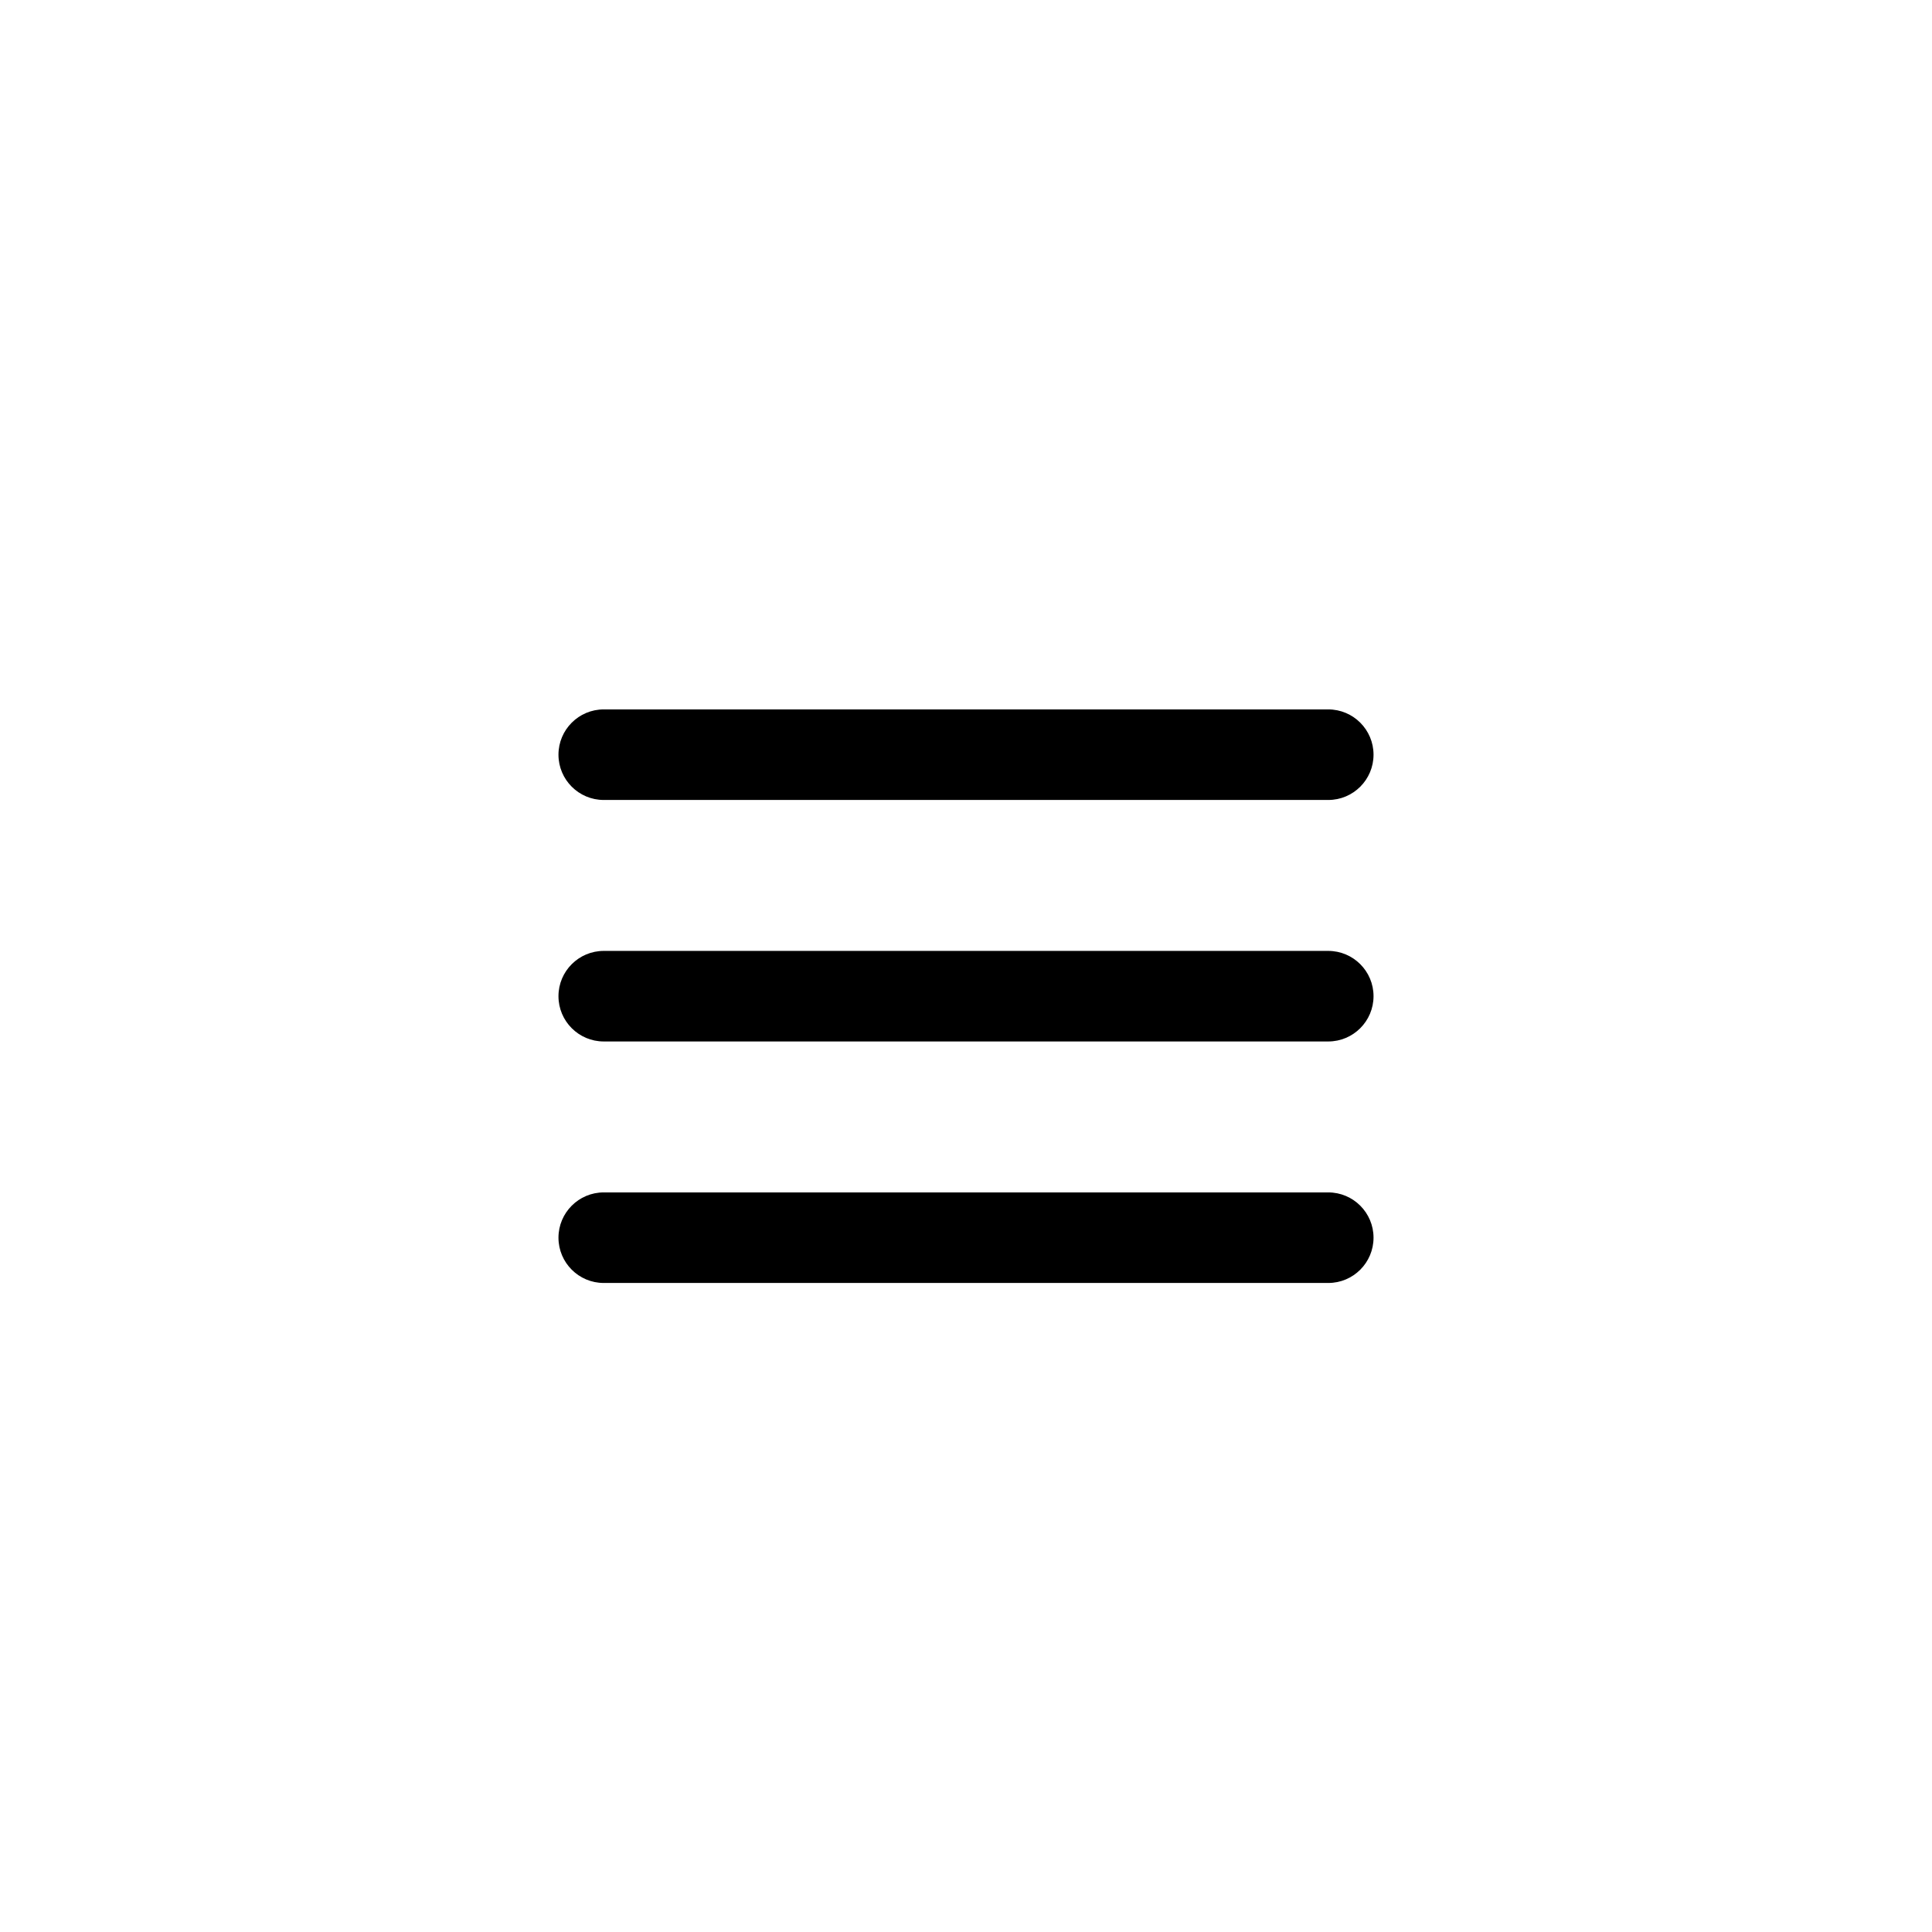
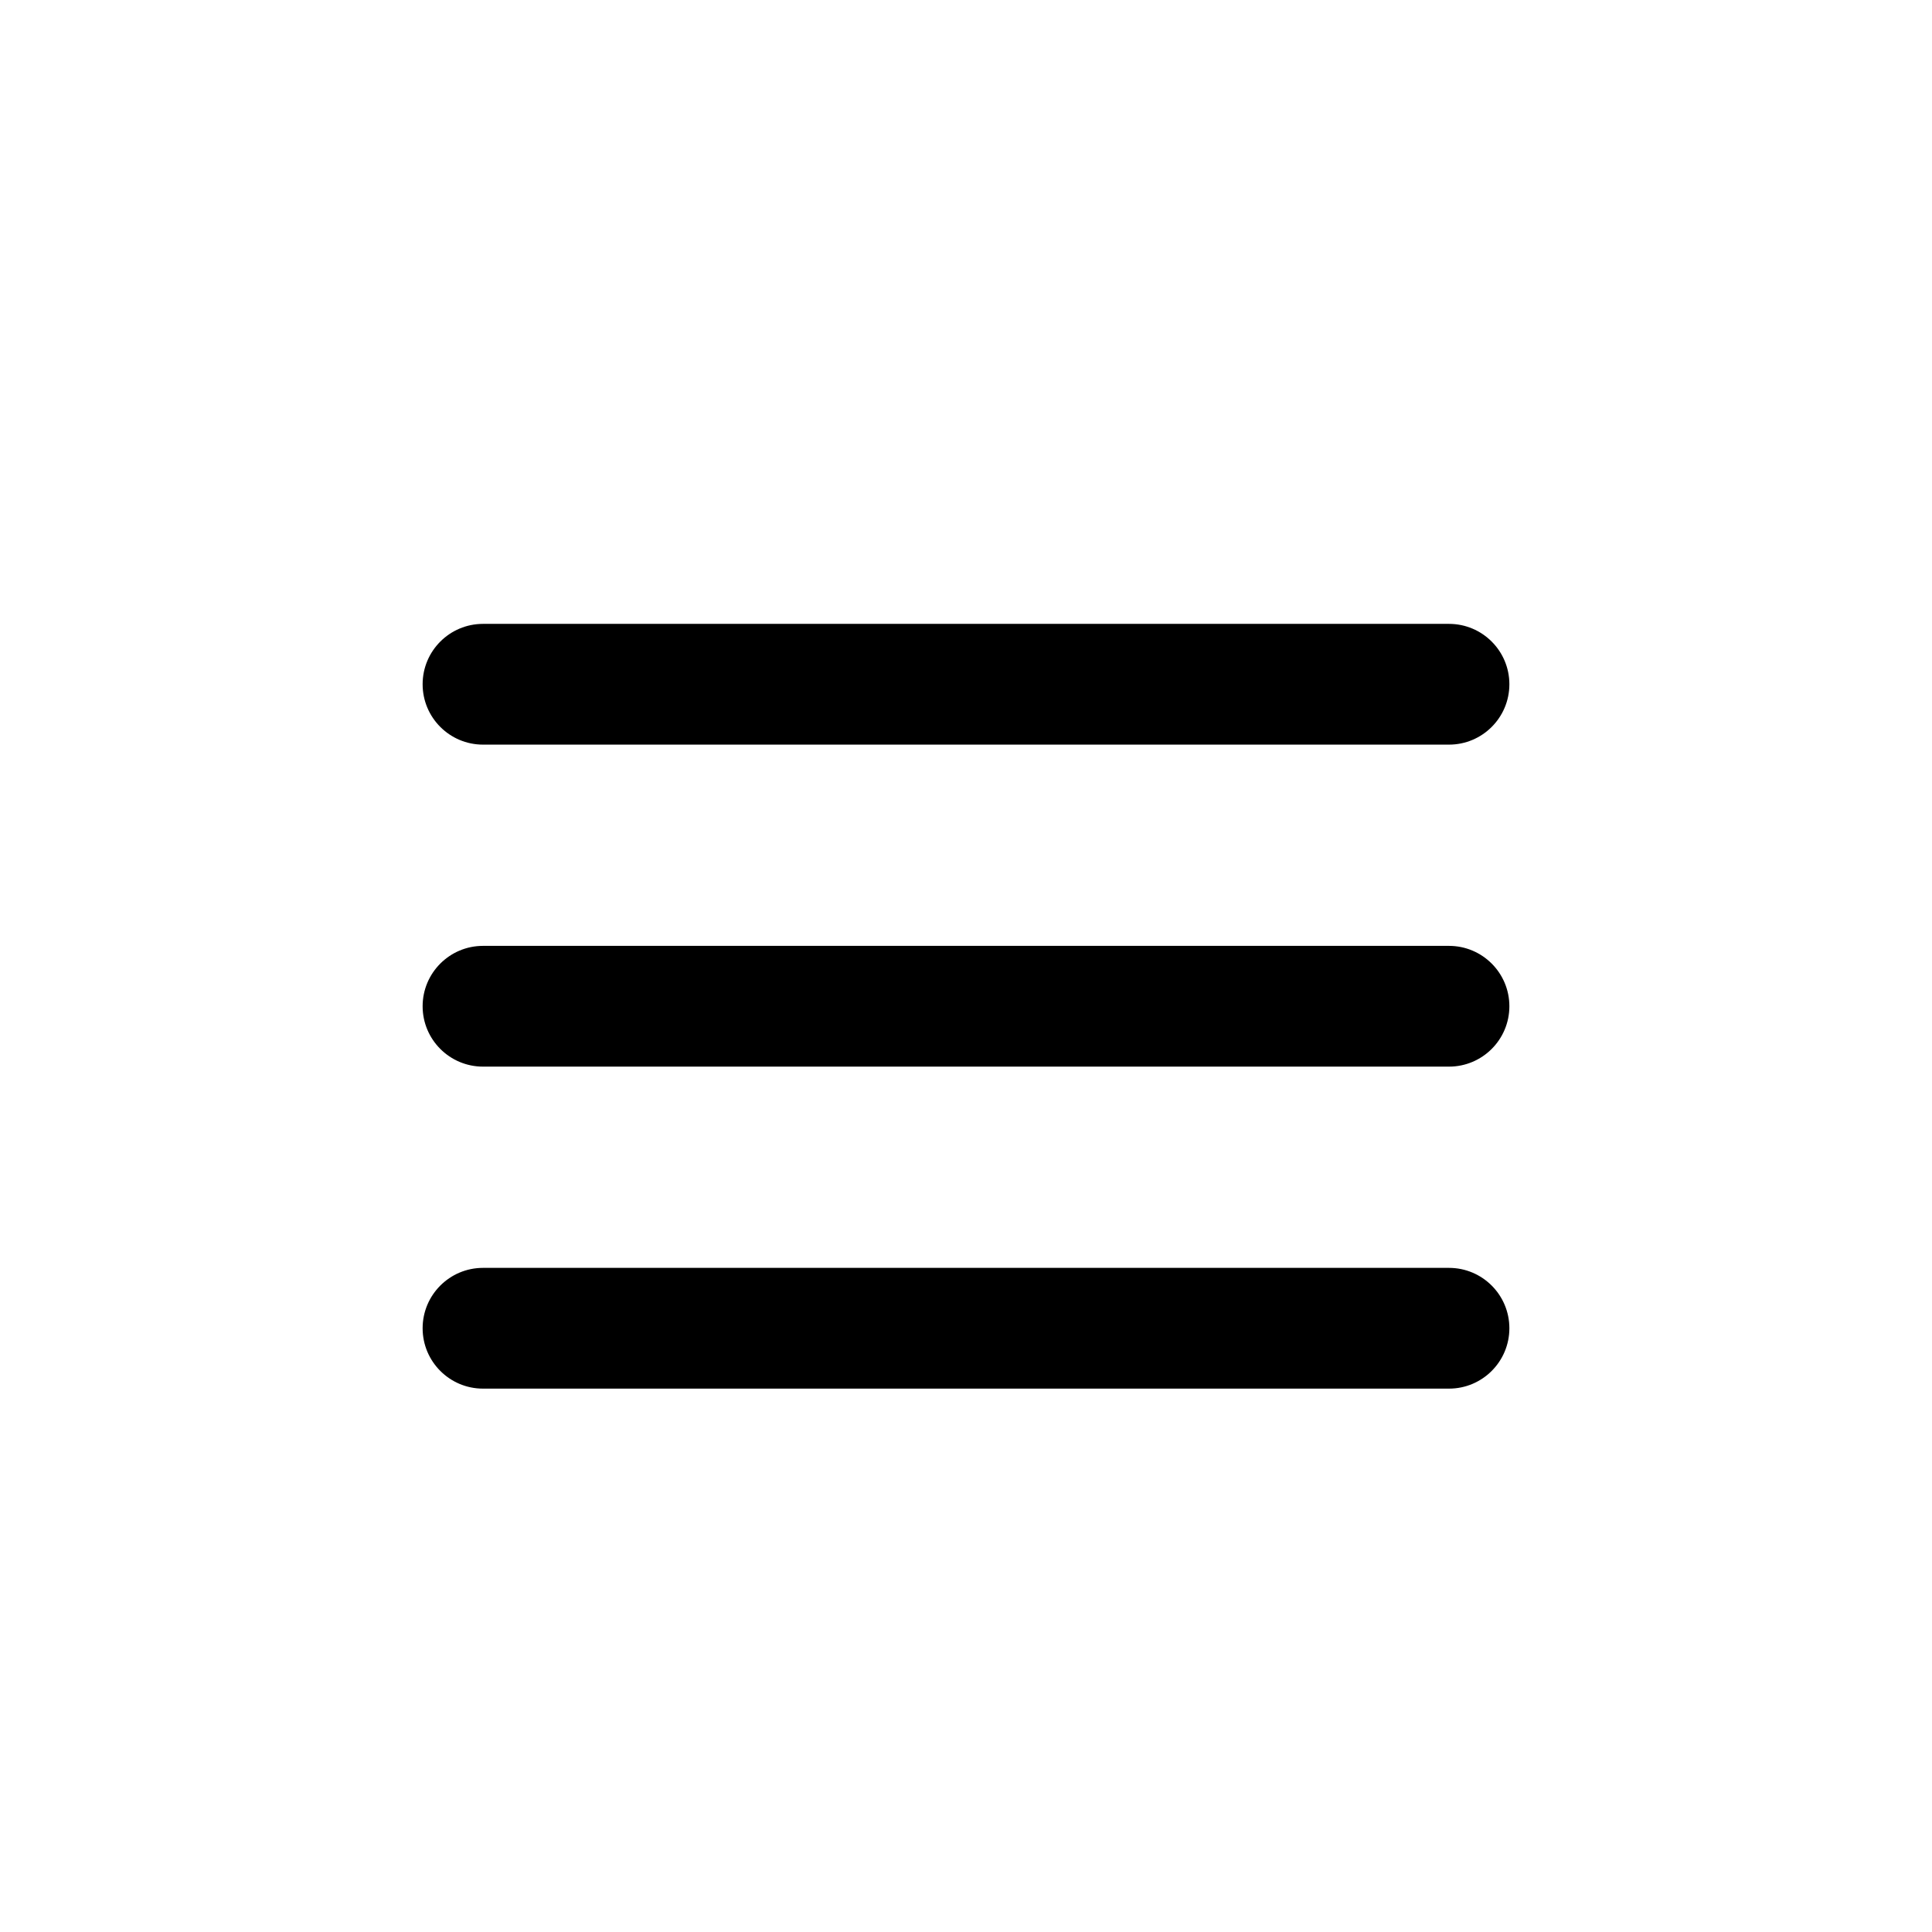
- <svg xmlns="http://www.w3.org/2000/svg" width="32" height="32" viewBox="0 0 32 32" fill="none">
-   <path d="M10 15.75C9.586 15.75 9.25 16.086 9.25 16.5C9.25 16.914 9.586 17.25 10 17.25V15.75ZM22 17.25C22.414 17.25 22.75 16.914 22.75 16.5C22.75 16.086 22.414 15.75 22 15.75V17.25ZM10 19.75C9.586 19.75 9.25 20.086 9.25 20.5C9.25 20.914 9.586 21.25 10 21.25V19.75ZM22 21.25C22.414 21.25 22.75 20.914 22.75 20.5C22.75 20.086 22.414 19.75 22 19.75V21.25ZM10 11.75C9.586 11.75 9.25 12.086 9.25 12.5C9.25 12.914 9.586 13.25 10 13.25V11.75ZM22 13.25C22.414 13.25 22.75 12.914 22.75 12.5C22.75 12.086 22.414 11.75 22 11.75V13.25ZM10 17.25H22V15.75H10V17.25ZM10 21.25H22V19.75H10V21.25ZM10 13.25H22V11.75H10V13.25Z" fill="black" />
+ <svg xmlns="http://www.w3.org/2000/svg" width="24" height="24" viewBox="0 0 24 24" fill="none">
+   <path d="M6 11.75C5.586 11.75 5.25 12.086 5.25 12.5C5.25 12.914 5.586 13.25 6 13.25V11.75ZM18 13.25C18.414 13.25 18.75 12.914 18.75 12.5C18.75 12.086 18.414 11.75 18 11.75V13.25ZM6 15.75C5.586 15.75 5.25 16.086 5.25 16.5C5.25 16.914 5.586 17.25 6 17.25V15.75ZM18 17.25C18.414 17.25 18.75 16.914 18.75 16.5C18.75 16.086 18.414 15.75 18 15.75V17.25ZM6 7.75C5.586 7.75 5.25 8.086 5.25 8.5C5.25 8.914 5.586 9.25 6 9.25V7.75ZM18 9.25C18.414 9.25 18.75 8.914 18.75 8.5C18.75 8.086 18.414 7.75 18 7.75V9.25ZM6 13.25H18V11.75H6V13.25ZM6 17.25H18V15.75H6V17.25ZM6 9.25H18V7.75H6V9.25Z" fill="black" />
</svg>
